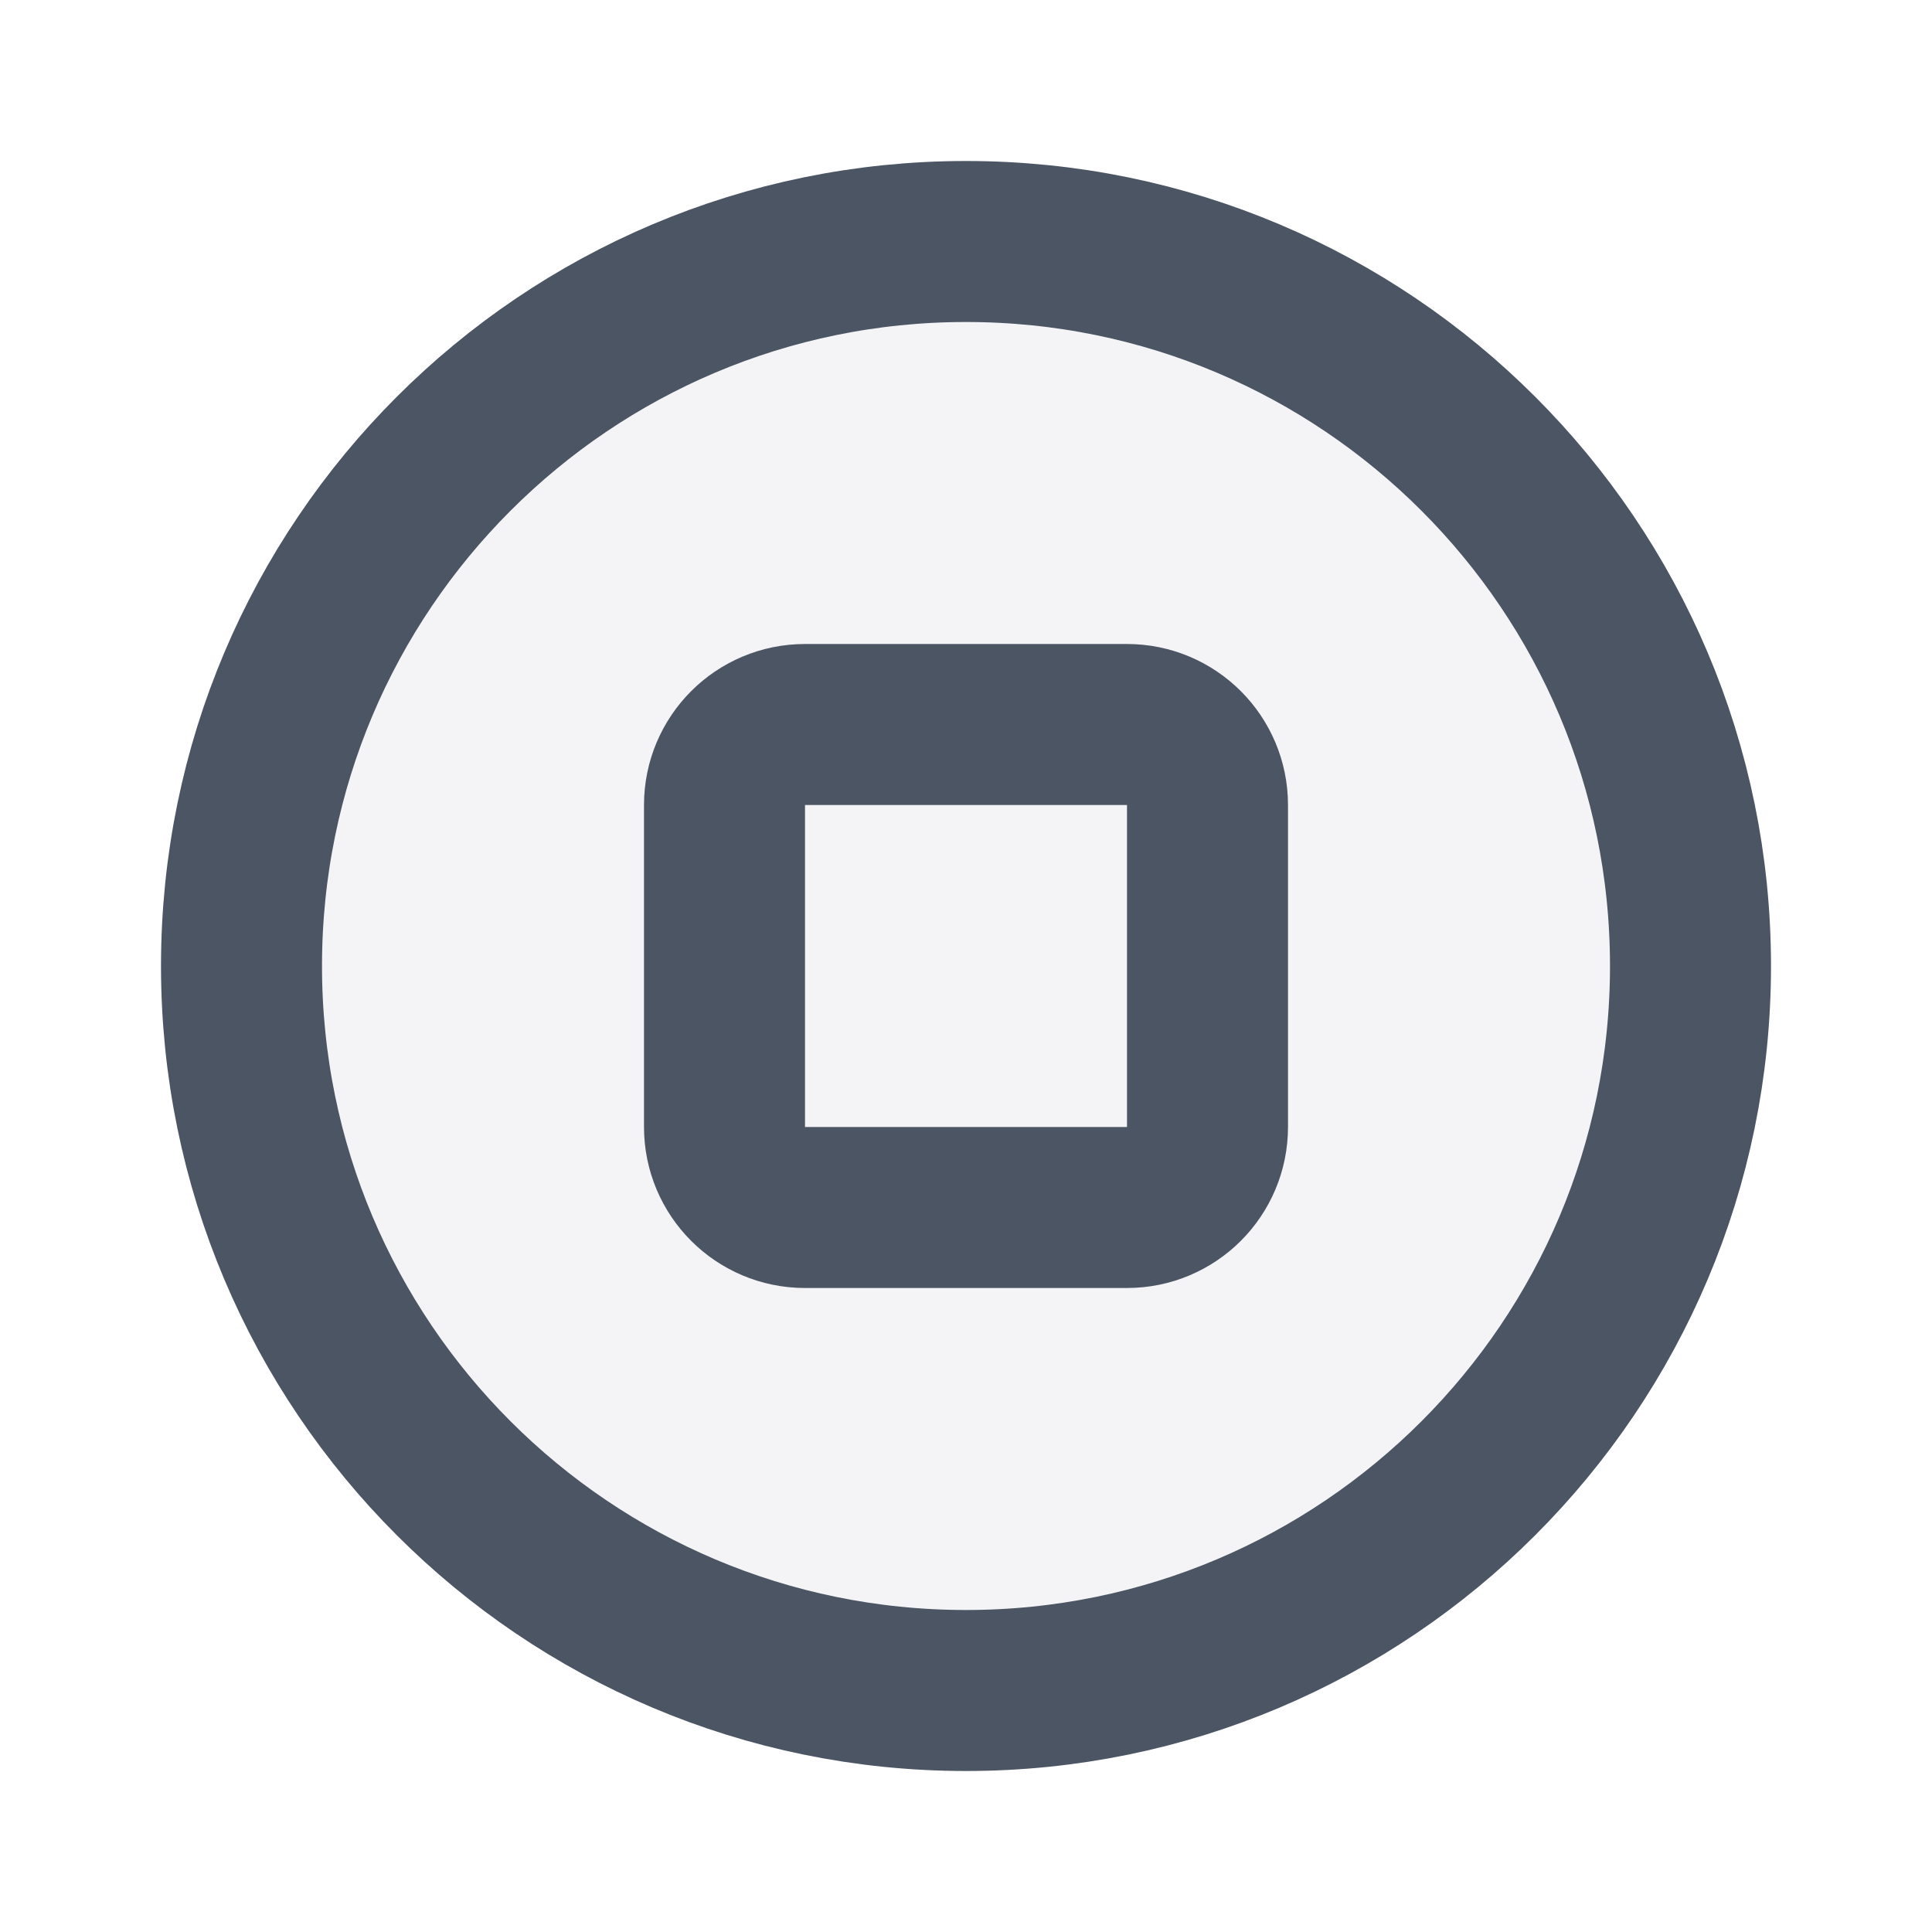
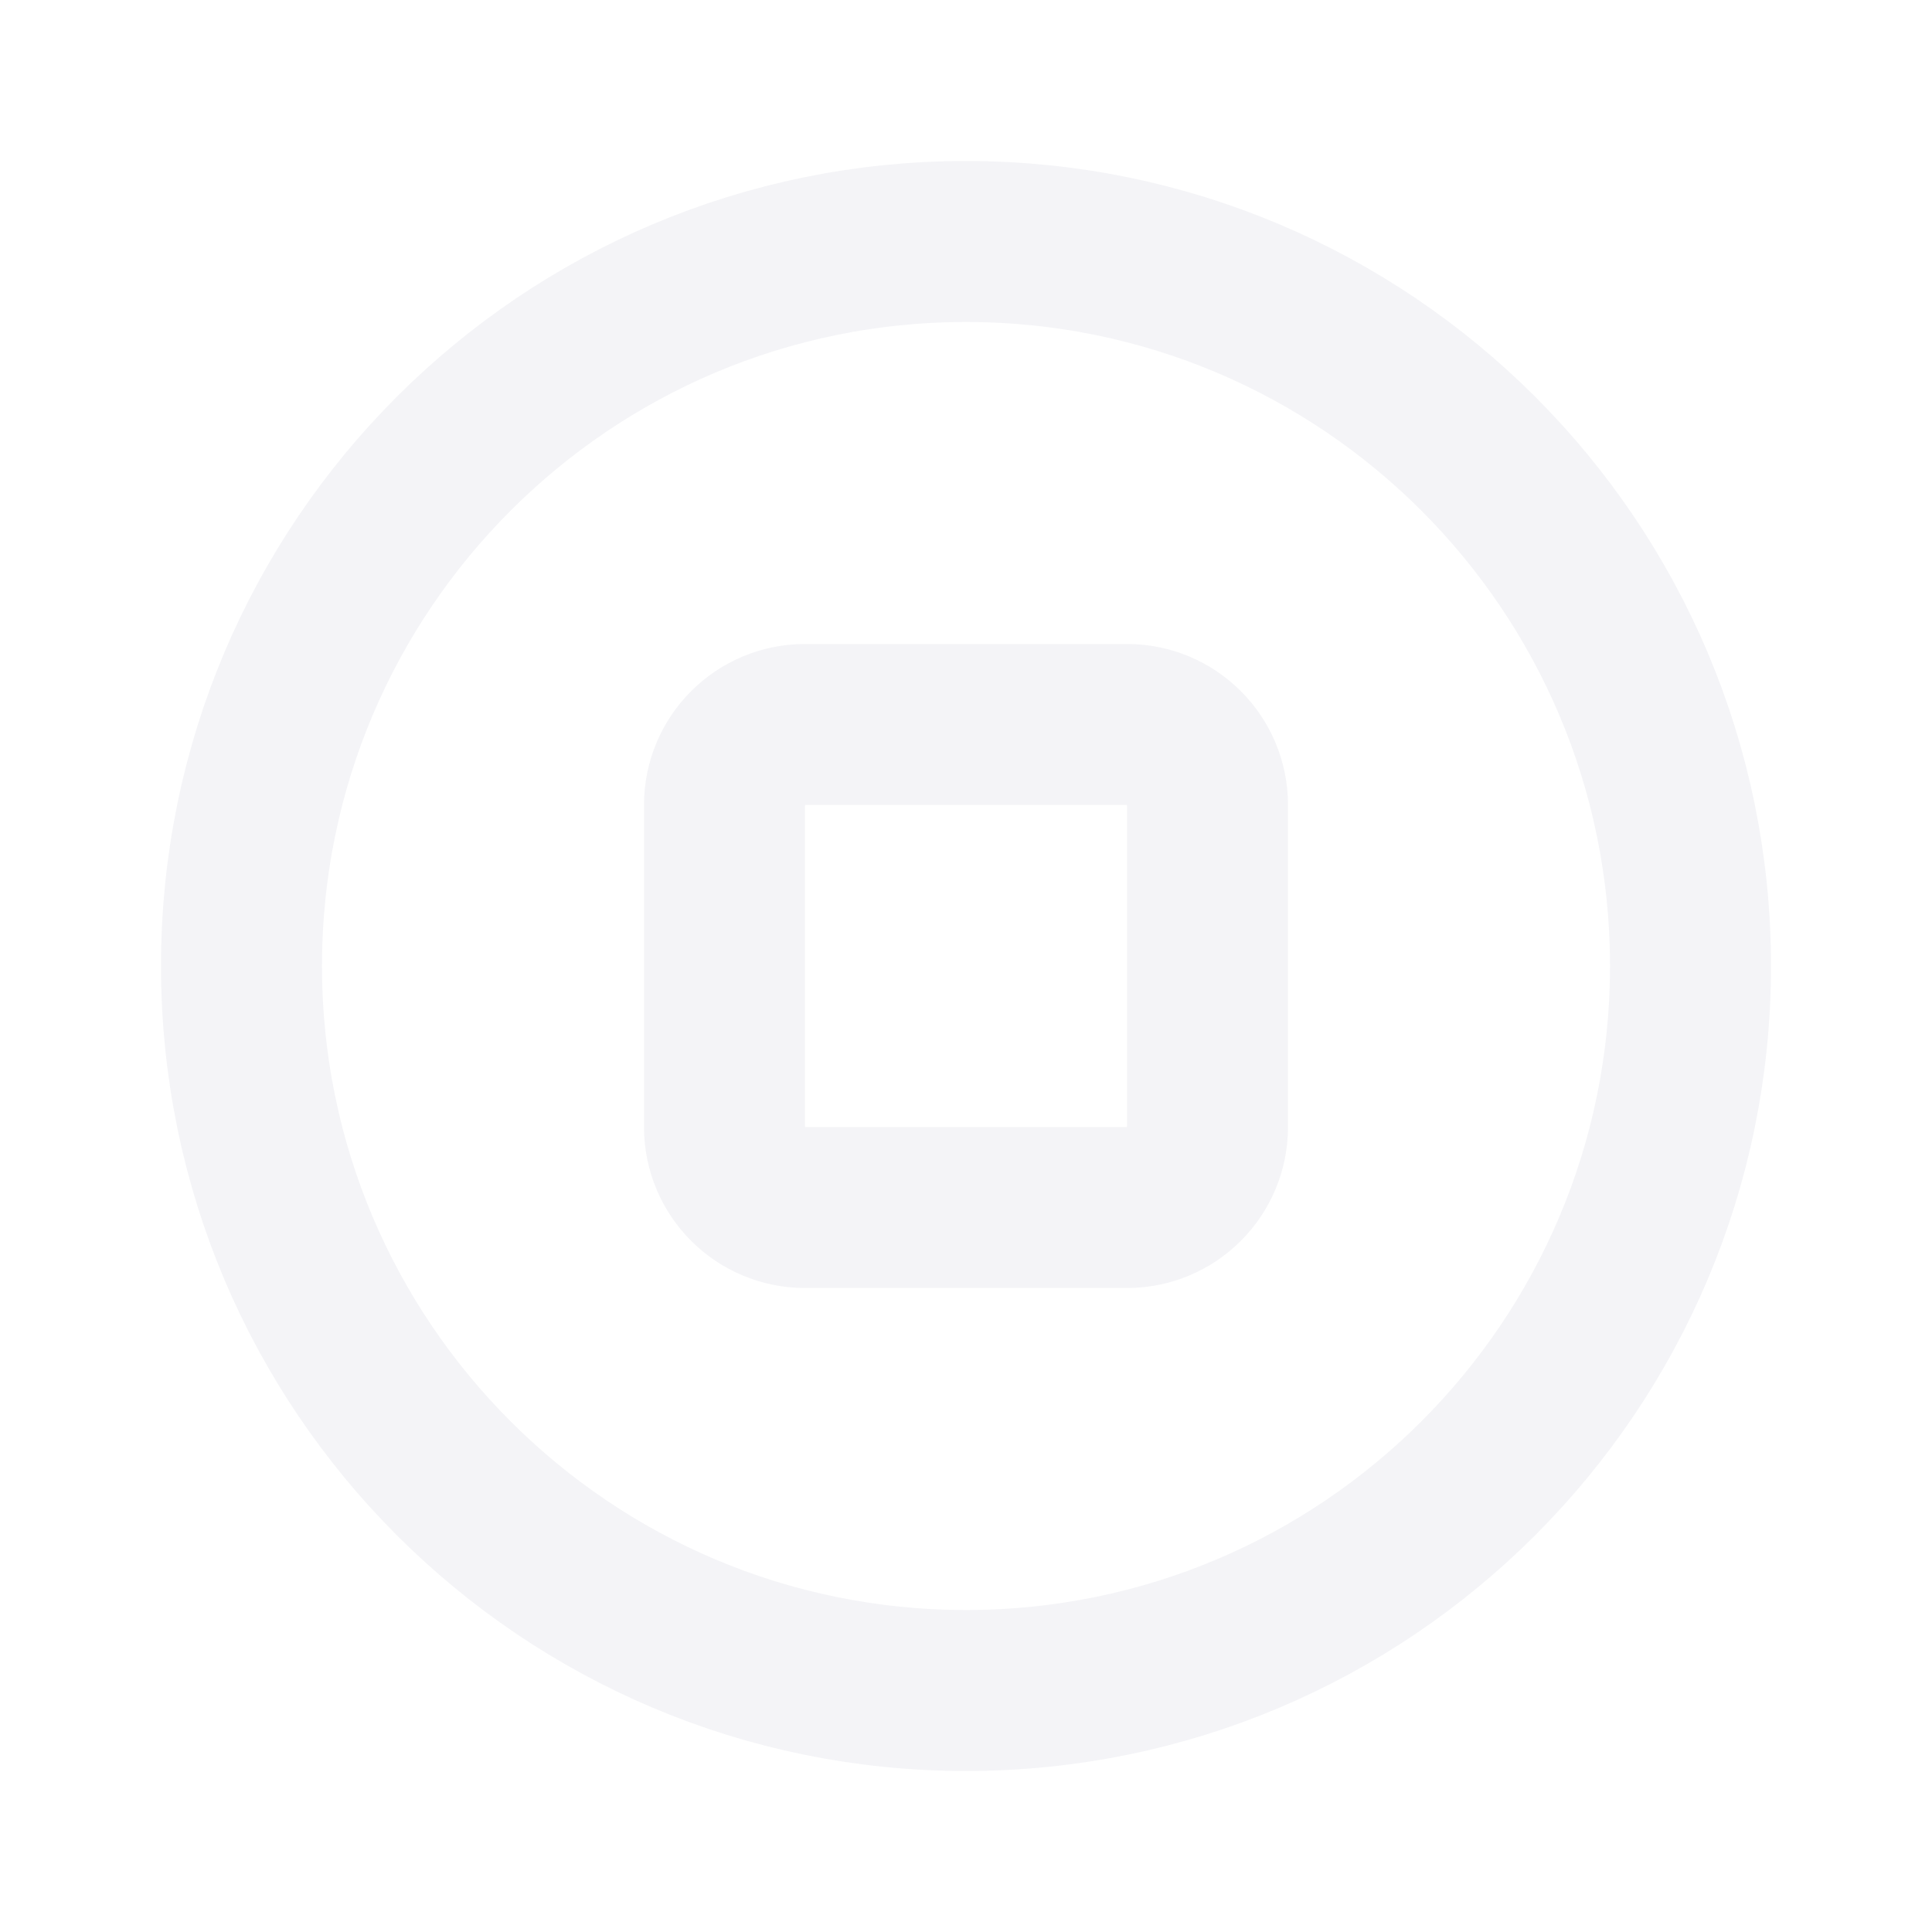
- <svg width="24" height="24" fill="#f4f4f7">
-   <path stroke="#4B5563" stroke-linecap="round" stroke-linejoin="round" stroke-width="2" d="M21 12a9 9 0 1 1-18 0 9 9 0 0 1 18 0Z" />
-   <path stroke="#4B5563" stroke-linecap="round" stroke-linejoin="round" stroke-width="2" d="M9 10a1 1 0 0 1 1-1h4a1 1 0 0 1 1 1v4a1 1 0 0 1-1 1h-4a1 1 0 0 1-1-1v-4Z" />
+ <svg width="24" height="24" fill="#f4f4f700">
+   <path stroke="#f4f4f7" stroke-linecap="round" stroke-linejoin="round" stroke-width="2" d="M21 12a9 9 0 1 1-18 0 9 9 0 0 1 18 0Z" />
+   <path stroke="#f4f4f7" stroke-linecap="round" stroke-linejoin="round" stroke-width="2" d="M9 10a1 1 0 0 1 1-1h4a1 1 0 0 1 1 1v4a1 1 0 0 1-1 1h-4a1 1 0 0 1-1-1v-4Z" />
</svg>
